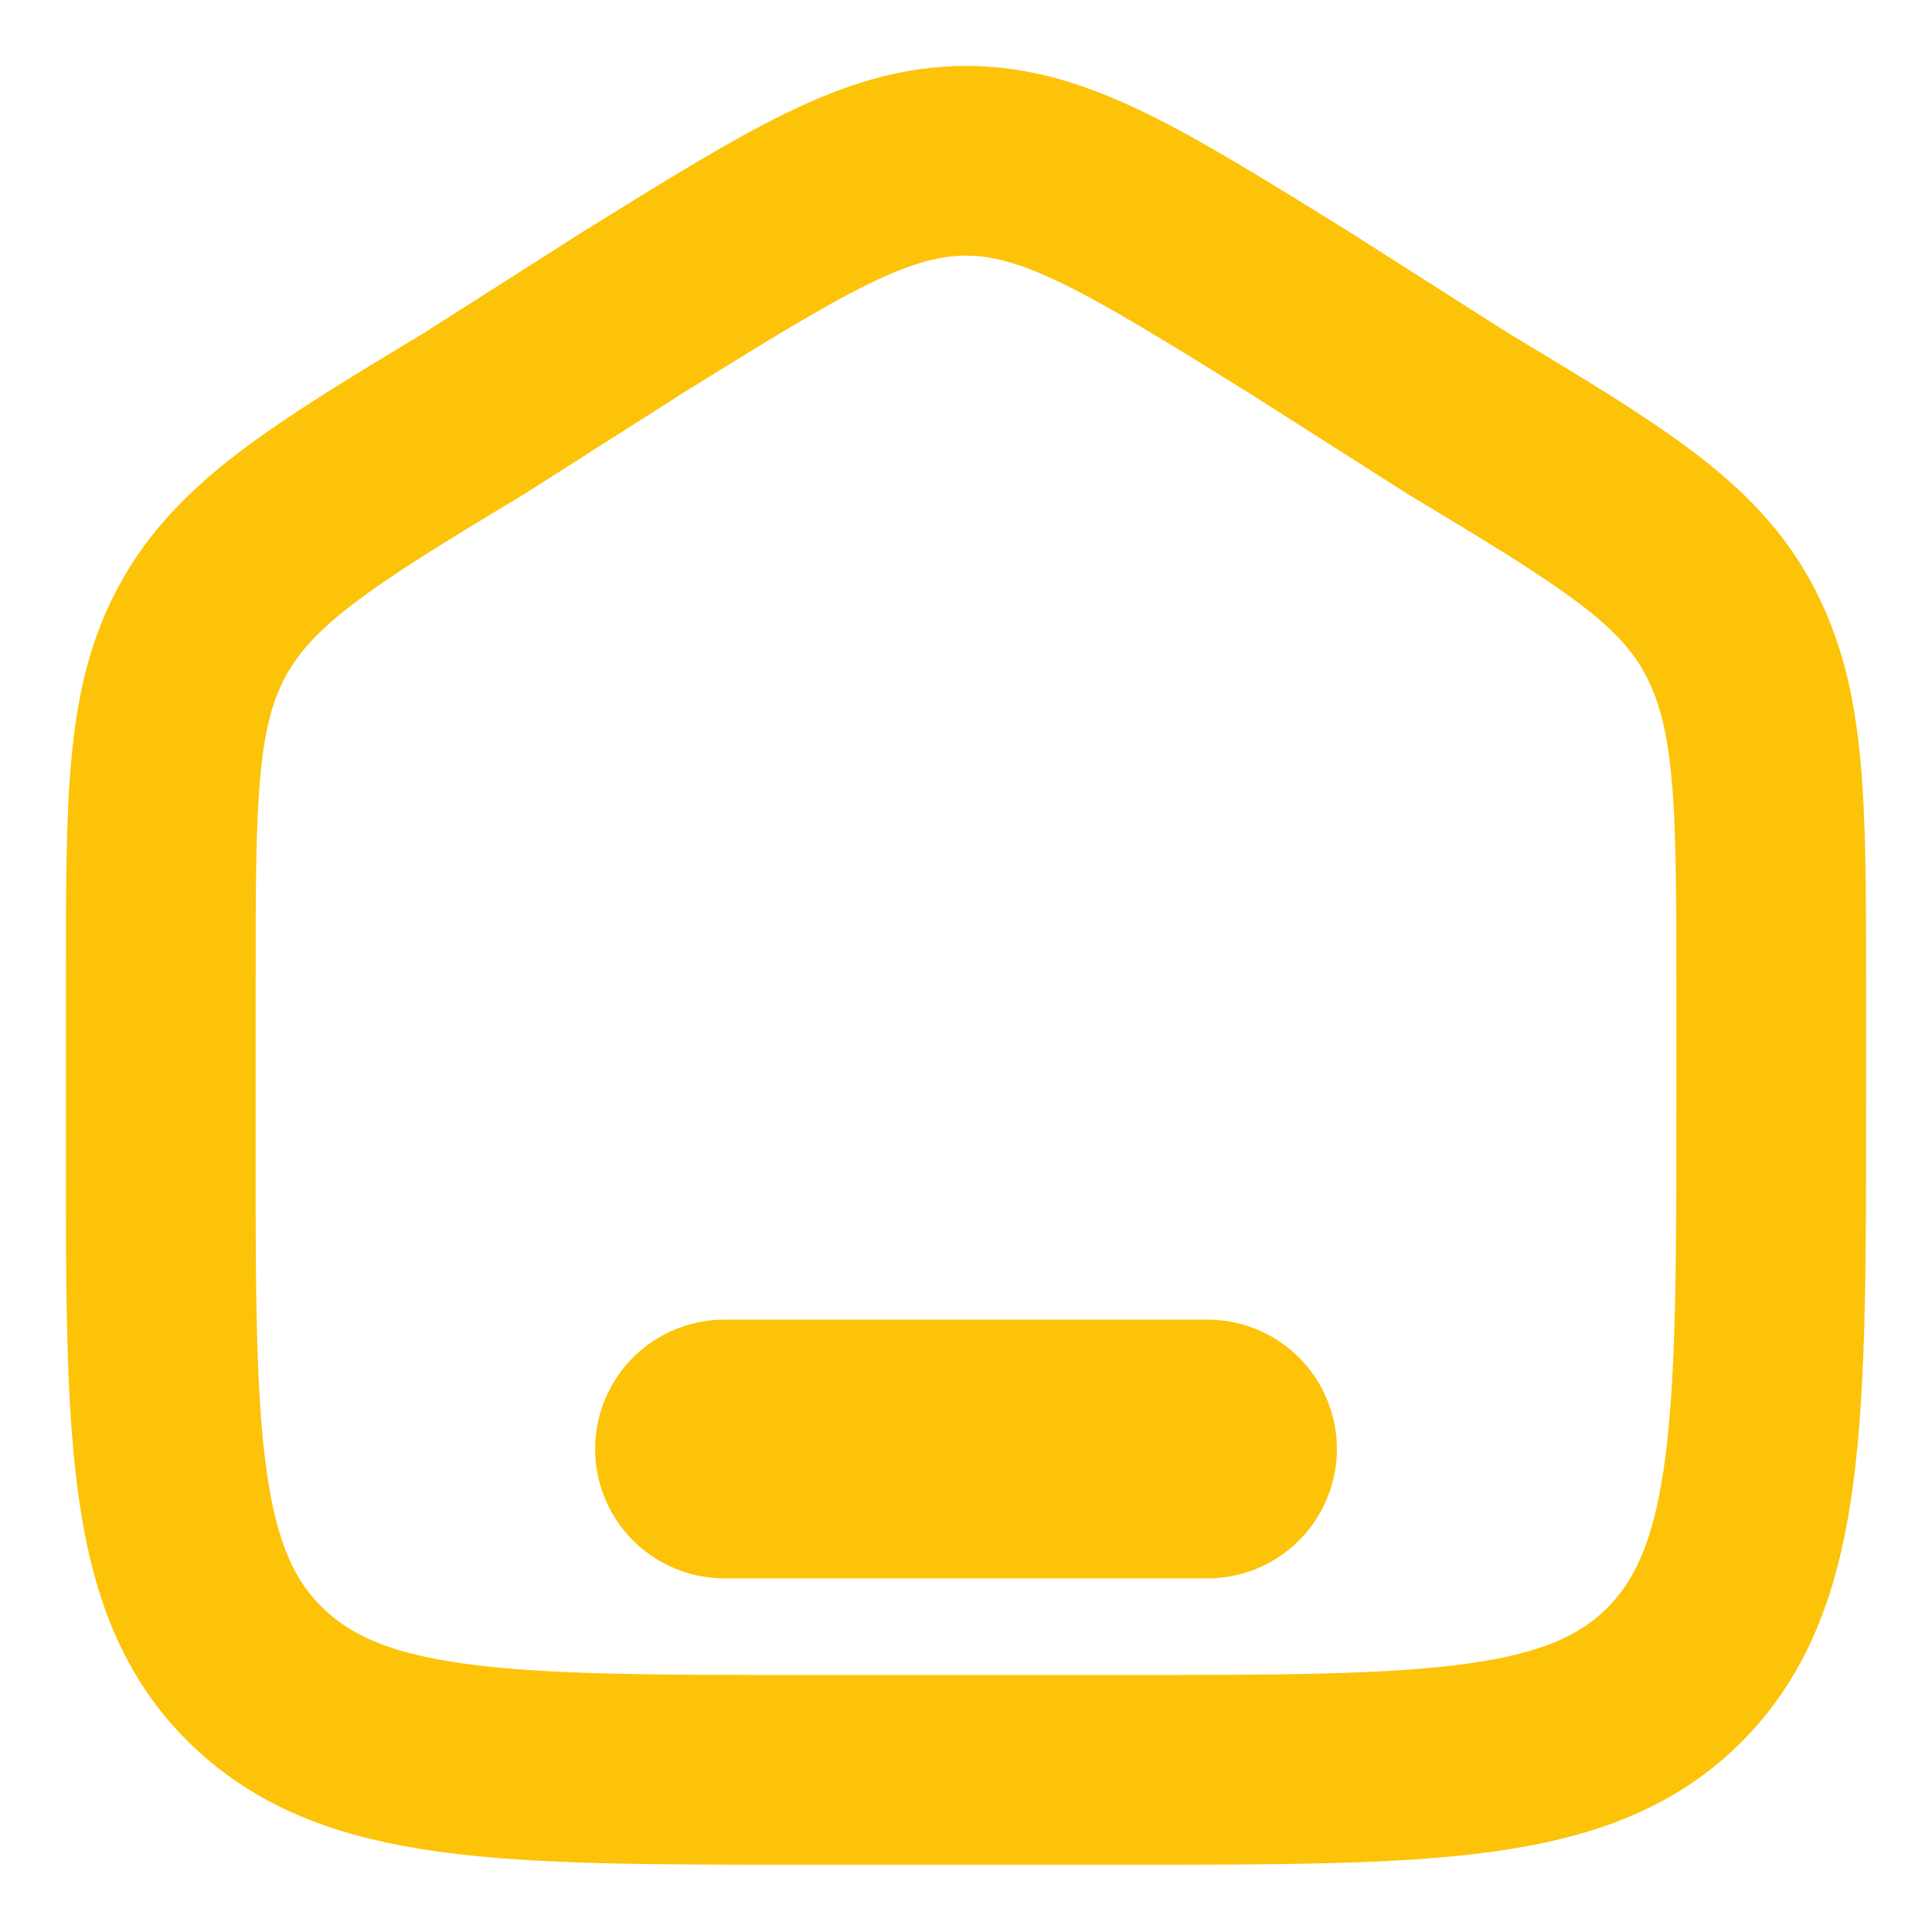
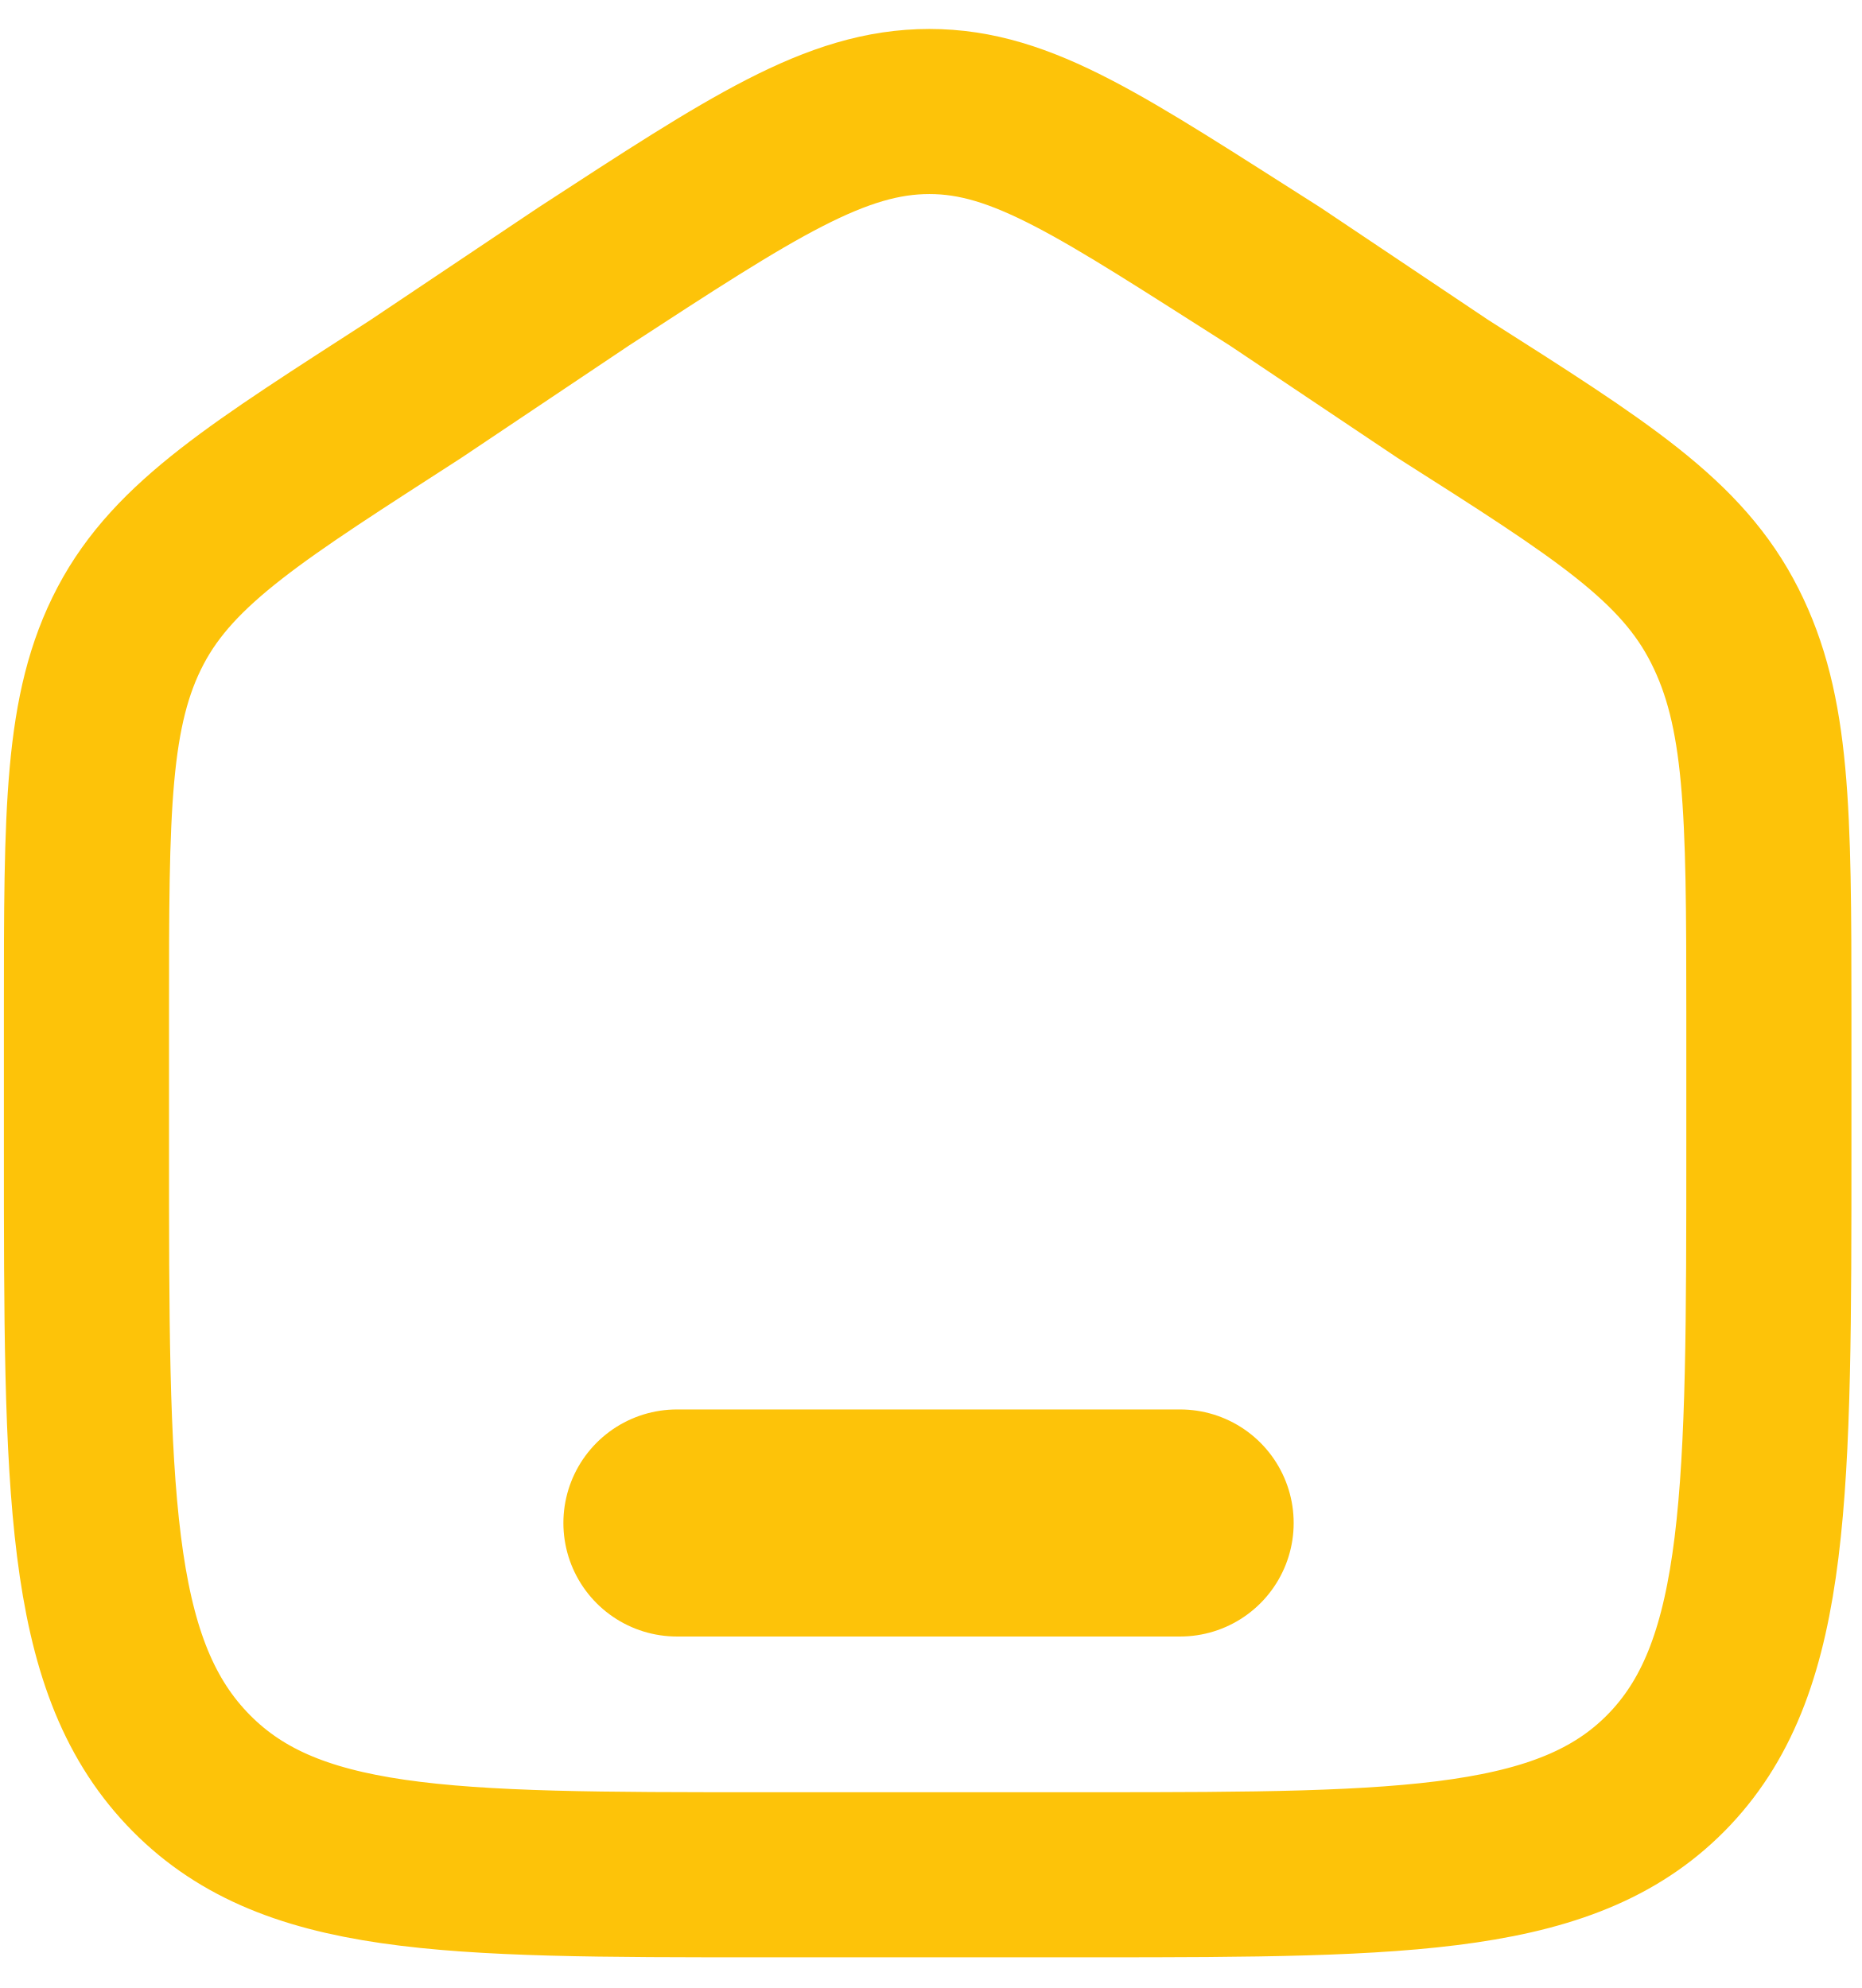
- <svg xmlns="http://www.w3.org/2000/svg" id="Layer_2" data-name="Layer 2" viewBox="0 0 28 28">
+ <svg xmlns="http://www.w3.org/2000/svg" id="Layer_2" data-name="Layer 2" viewBox="0 0 21.53 23">
  <defs>
    <clipPath id="clip-path">
-       <rect width="28" height="28" style="fill:none" />
+       <rect x="-0.9" y="-0.75" width="23.28" height="24.49" style="fill:none" />
    </clipPath>
  </defs>
  <g style="clip-path:url(#clip-path)">
-     <path d="M2.33,14.24c0-2.67,0-4,.61-5.11S4.65,7.33,6.86,6L9.2,4.51c2.34-1.45,3.51-2.18,4.8-2.18s2.46.73,4.8,2.18L21.14,6C23.35,7.33,24.46,8,25.06,9.13s.61,2.44.61,5.11V16c0,4.55,0,6.83-1.37,8.24s-3.57,1.41-8,1.41H11.67c-4.4,0-6.6,0-8-1.41S2.33,20.56,2.33,16Z" style="fill:none;stroke:#fdc309;stroke-width:2.75px" />
-     <path d="M17.5,21h-7" style="fill:none;stroke:#fdc309;stroke-linecap:round;stroke-width:3.75px" />
+     <path d="M1,11.71c0-2.34,0-3.5.51-4.47S3,5.67,4.81,4.5L6.75,3.2c1.95-1.27,2.92-1.91,4-1.91s2,.64,4,1.91l1.94,1.3c1.84,1.17,2.76,1.75,3.26,2.74s.51,2.13.51,4.47v1.54c0,4,0,6-1.14,7.21s-3,1.23-6.65,1.23H8.81c-3.66,0-5.49,0-6.65-1.23S1,17.24,1,13.25Z" style="fill:none;stroke:#fdc309;stroke-width:1.91px" />
+     <path d="M13.65,17.62H7.83" style="fill:none;stroke:#fdc309;stroke-linecap:round;stroke-width:2.627px" />
  </g>
</svg>
